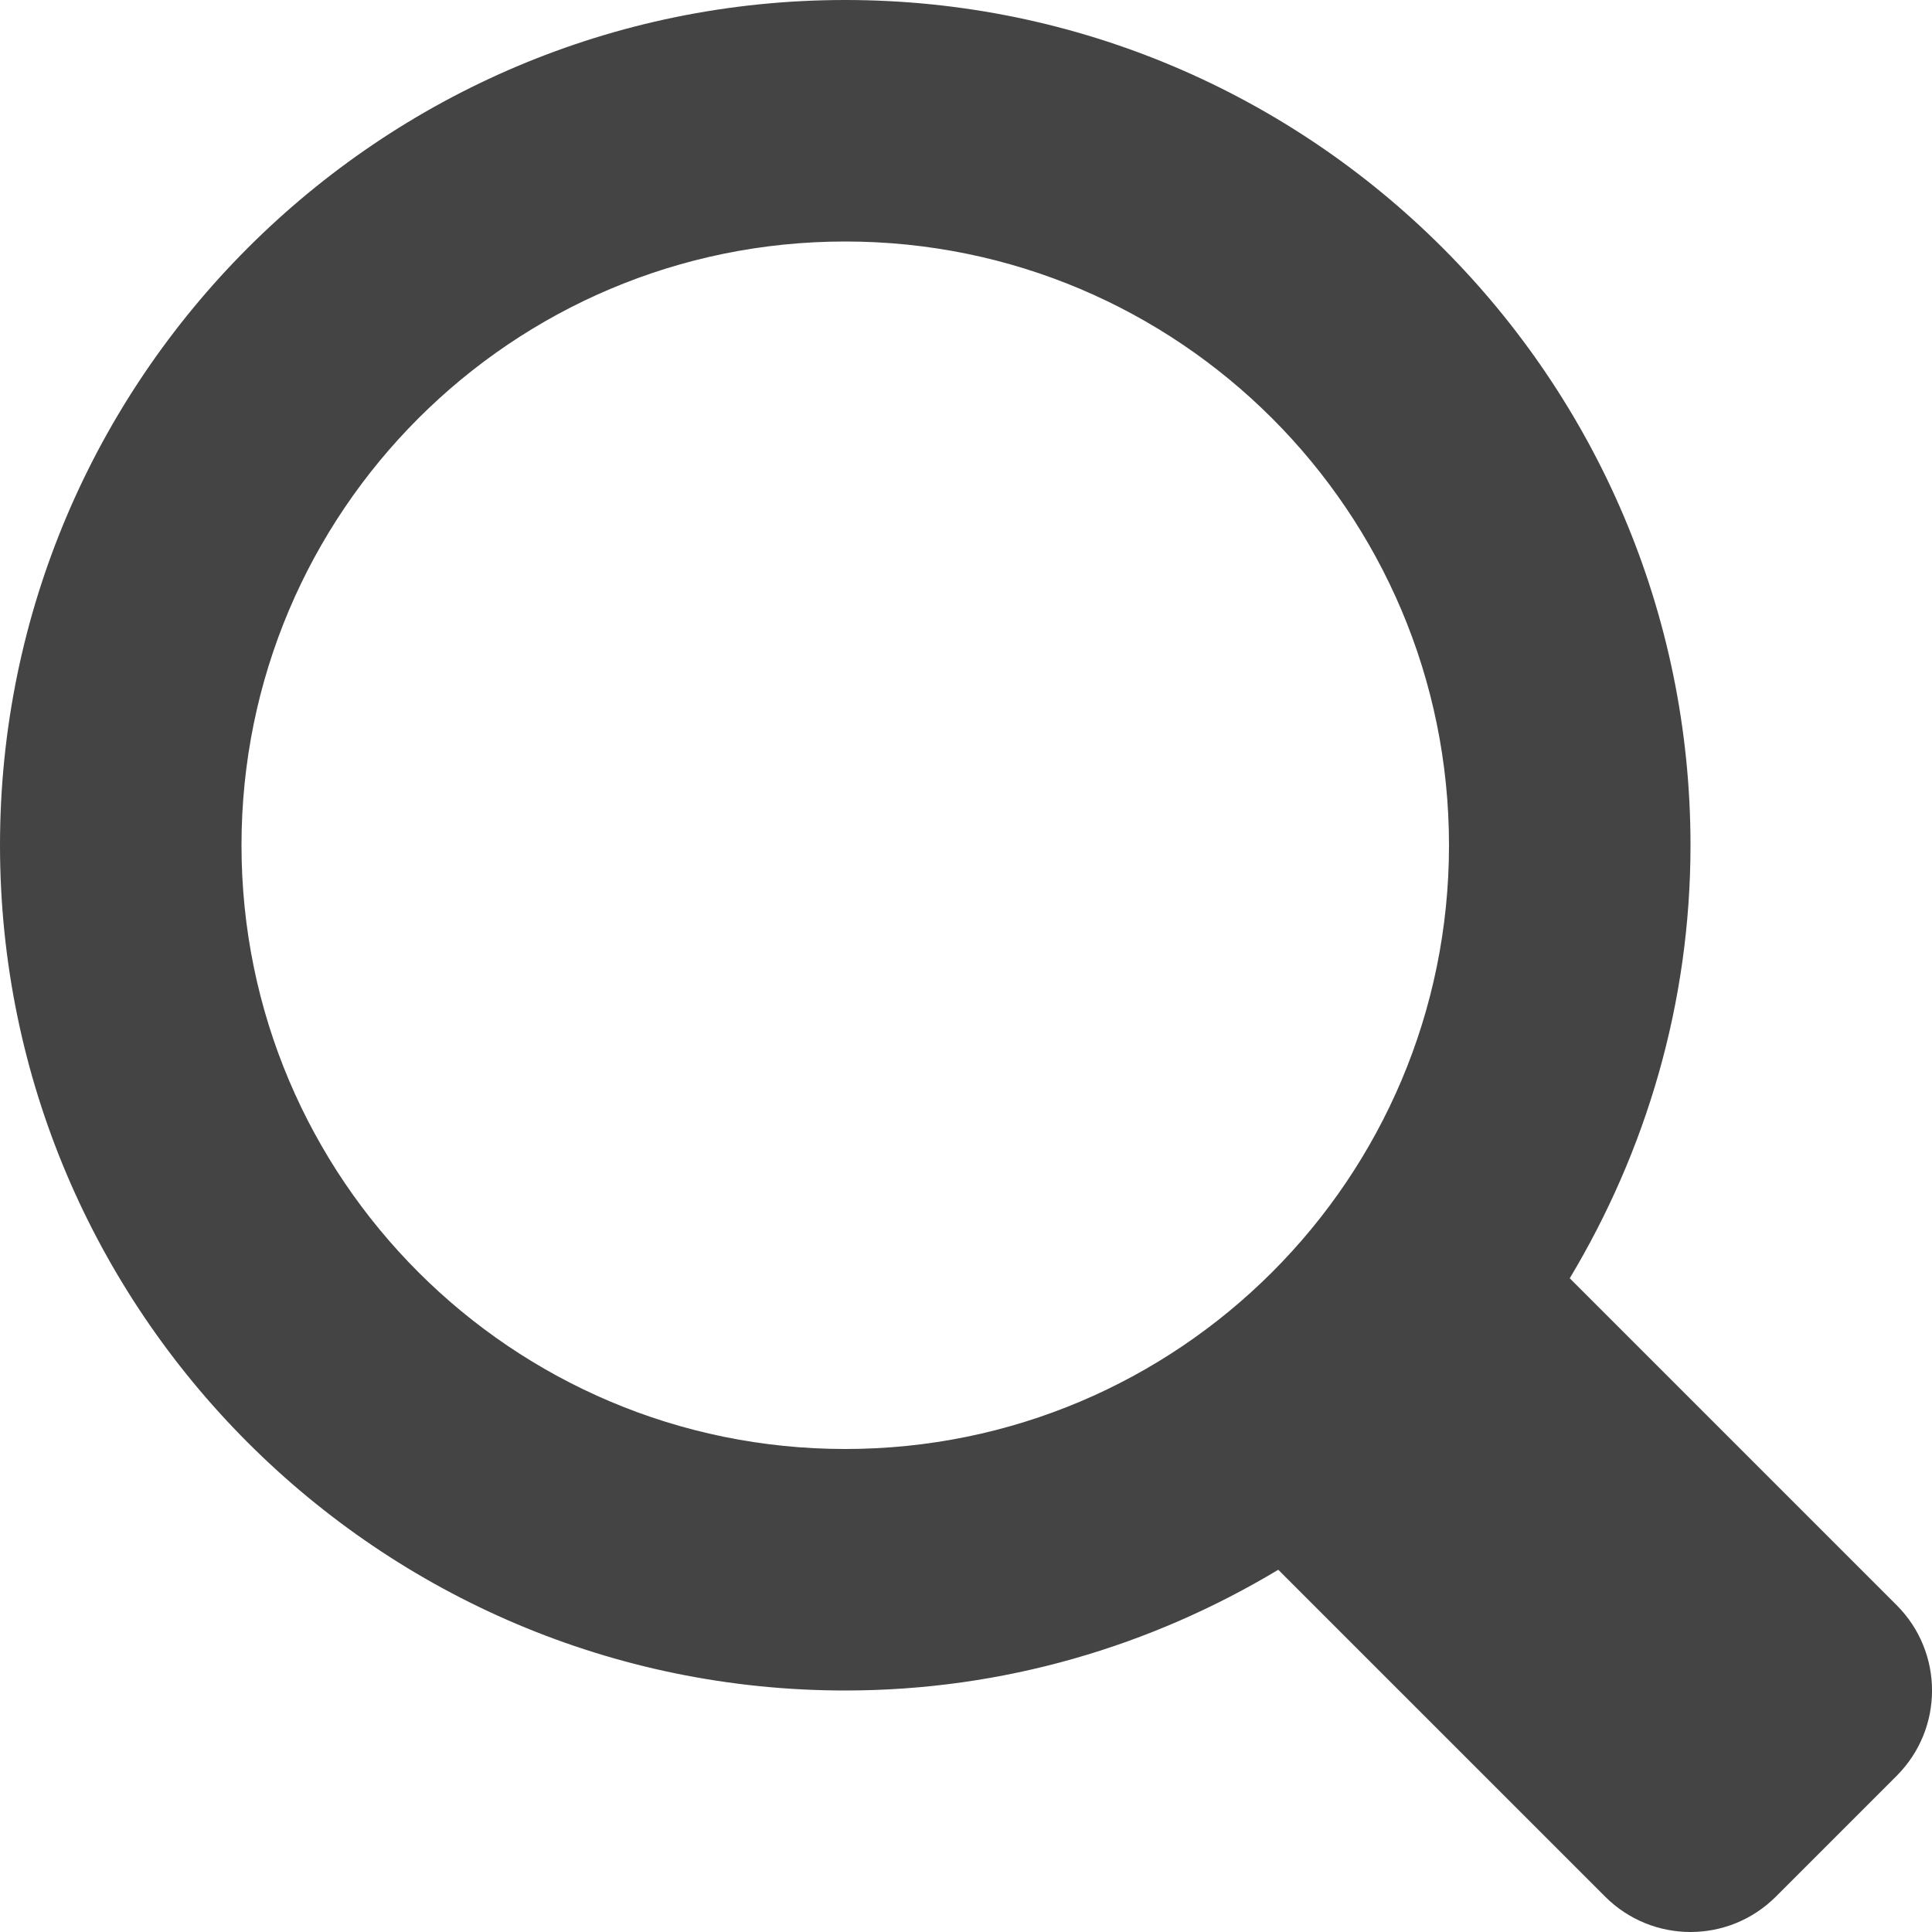
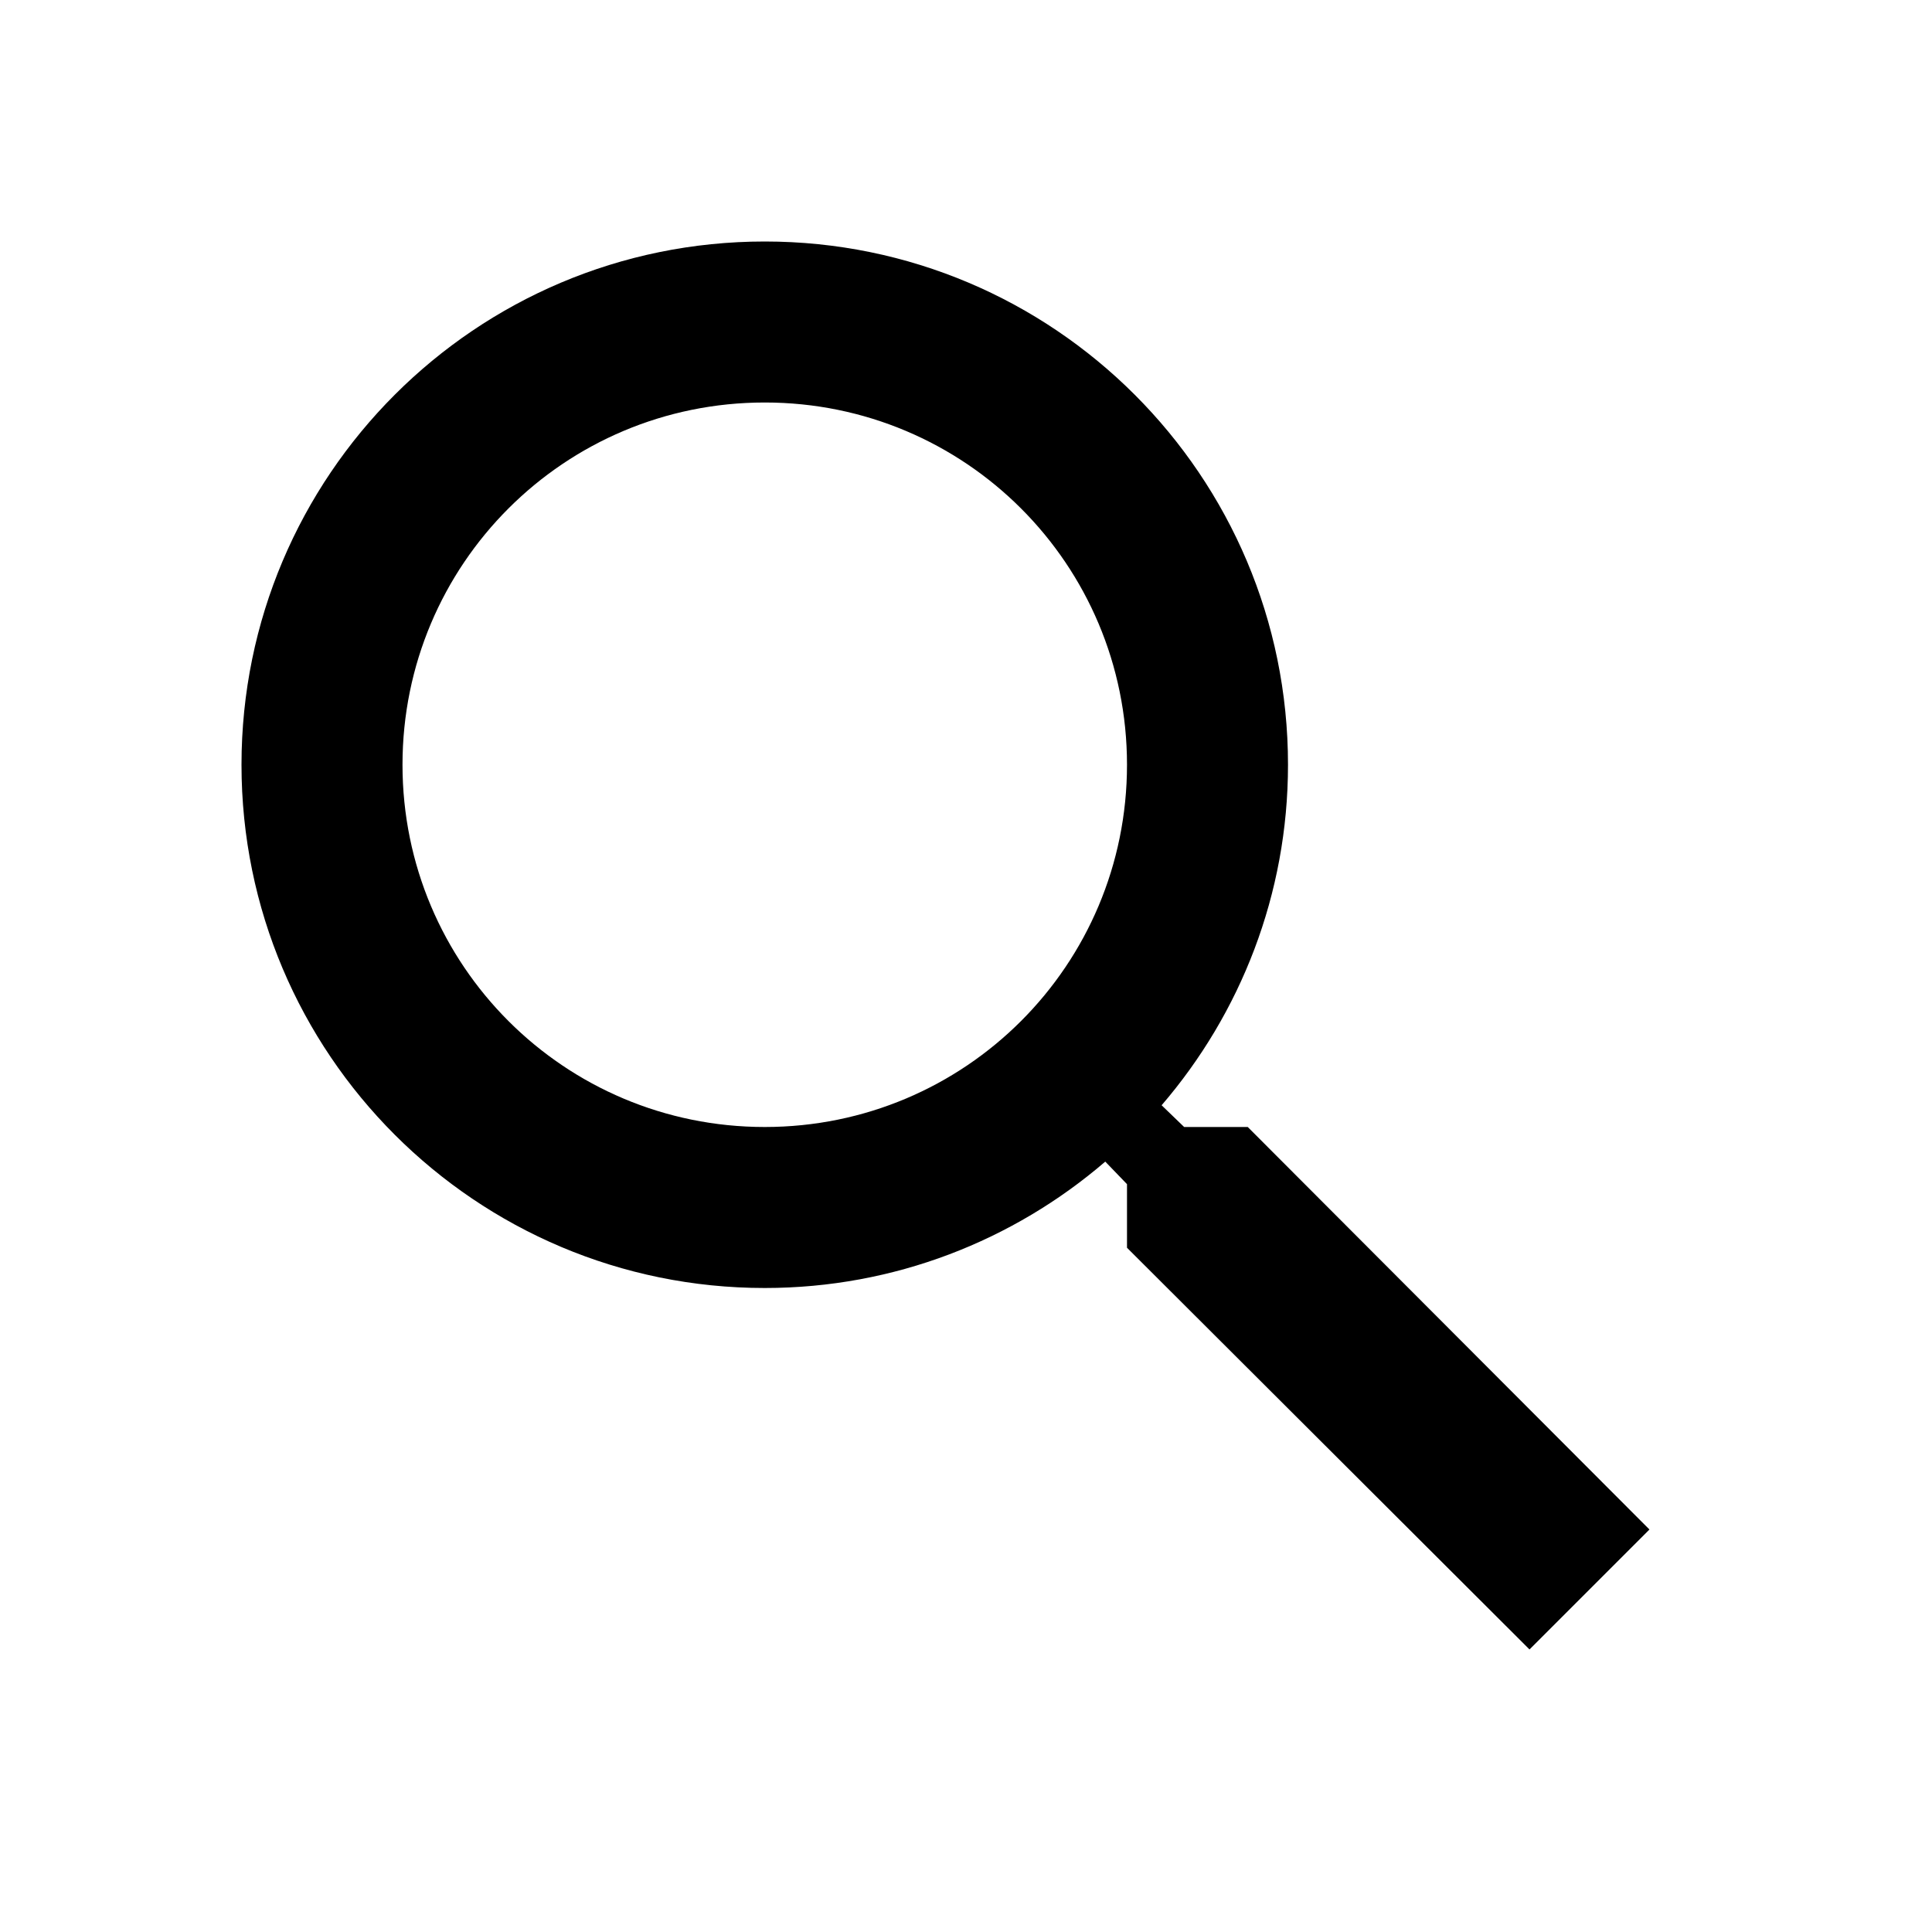
- <svg xmlns="http://www.w3.org/2000/svg" x="0px" y="0px" viewBox="0 0 16 16" width="16" height="16">
-   <g class="nc-icon-wrapper" fill="#444444">
-     <path fill="#444444" d="M15.707,13.293L13,10.586c0.63-1.05,1-2.275,1-3.586c0-3.86-3.141-7-7-7S0,3.14,0,7s3.141,7,7,7 c1.312,0,2.536-0.369,3.586-1l2.707,2.707C13.488,15.902,13.744,16,14,16s0.512-0.098,0.707-0.293l1-1 C16.098,14.316,16.098,13.684,15.707,13.293z M7,12c-2.761,0-5-2.239-5-5s2.239-5,5-5s5,2.239,5,5S9.761,12,7,12z" />
-   </g>
+ <svg xmlns="http://www.w3.org/2000/svg" height="24" viewBox="0 0 24 24" width="24">
+   <path d="M0 0h24v24H0z" fill="none" />
+   <path d="M15.5 14h-.79l-.28-.27C15.41 12.59 16 11.11 16 9.5 16 5.91 13.09 3 9.5 3S3 5.91 3 9.5 5.91 16 9.5 16c1.61 0 3.09-.59 4.23-1.57l.27.28v.79l5 4.99L20.49 19l-4.99-5zm-6 0C7.01 14 5 11.99 5 9.5S7.01 5 9.5 5 14 7.01 14 9.5 11.99 14 9.5 14z" />
</svg>
